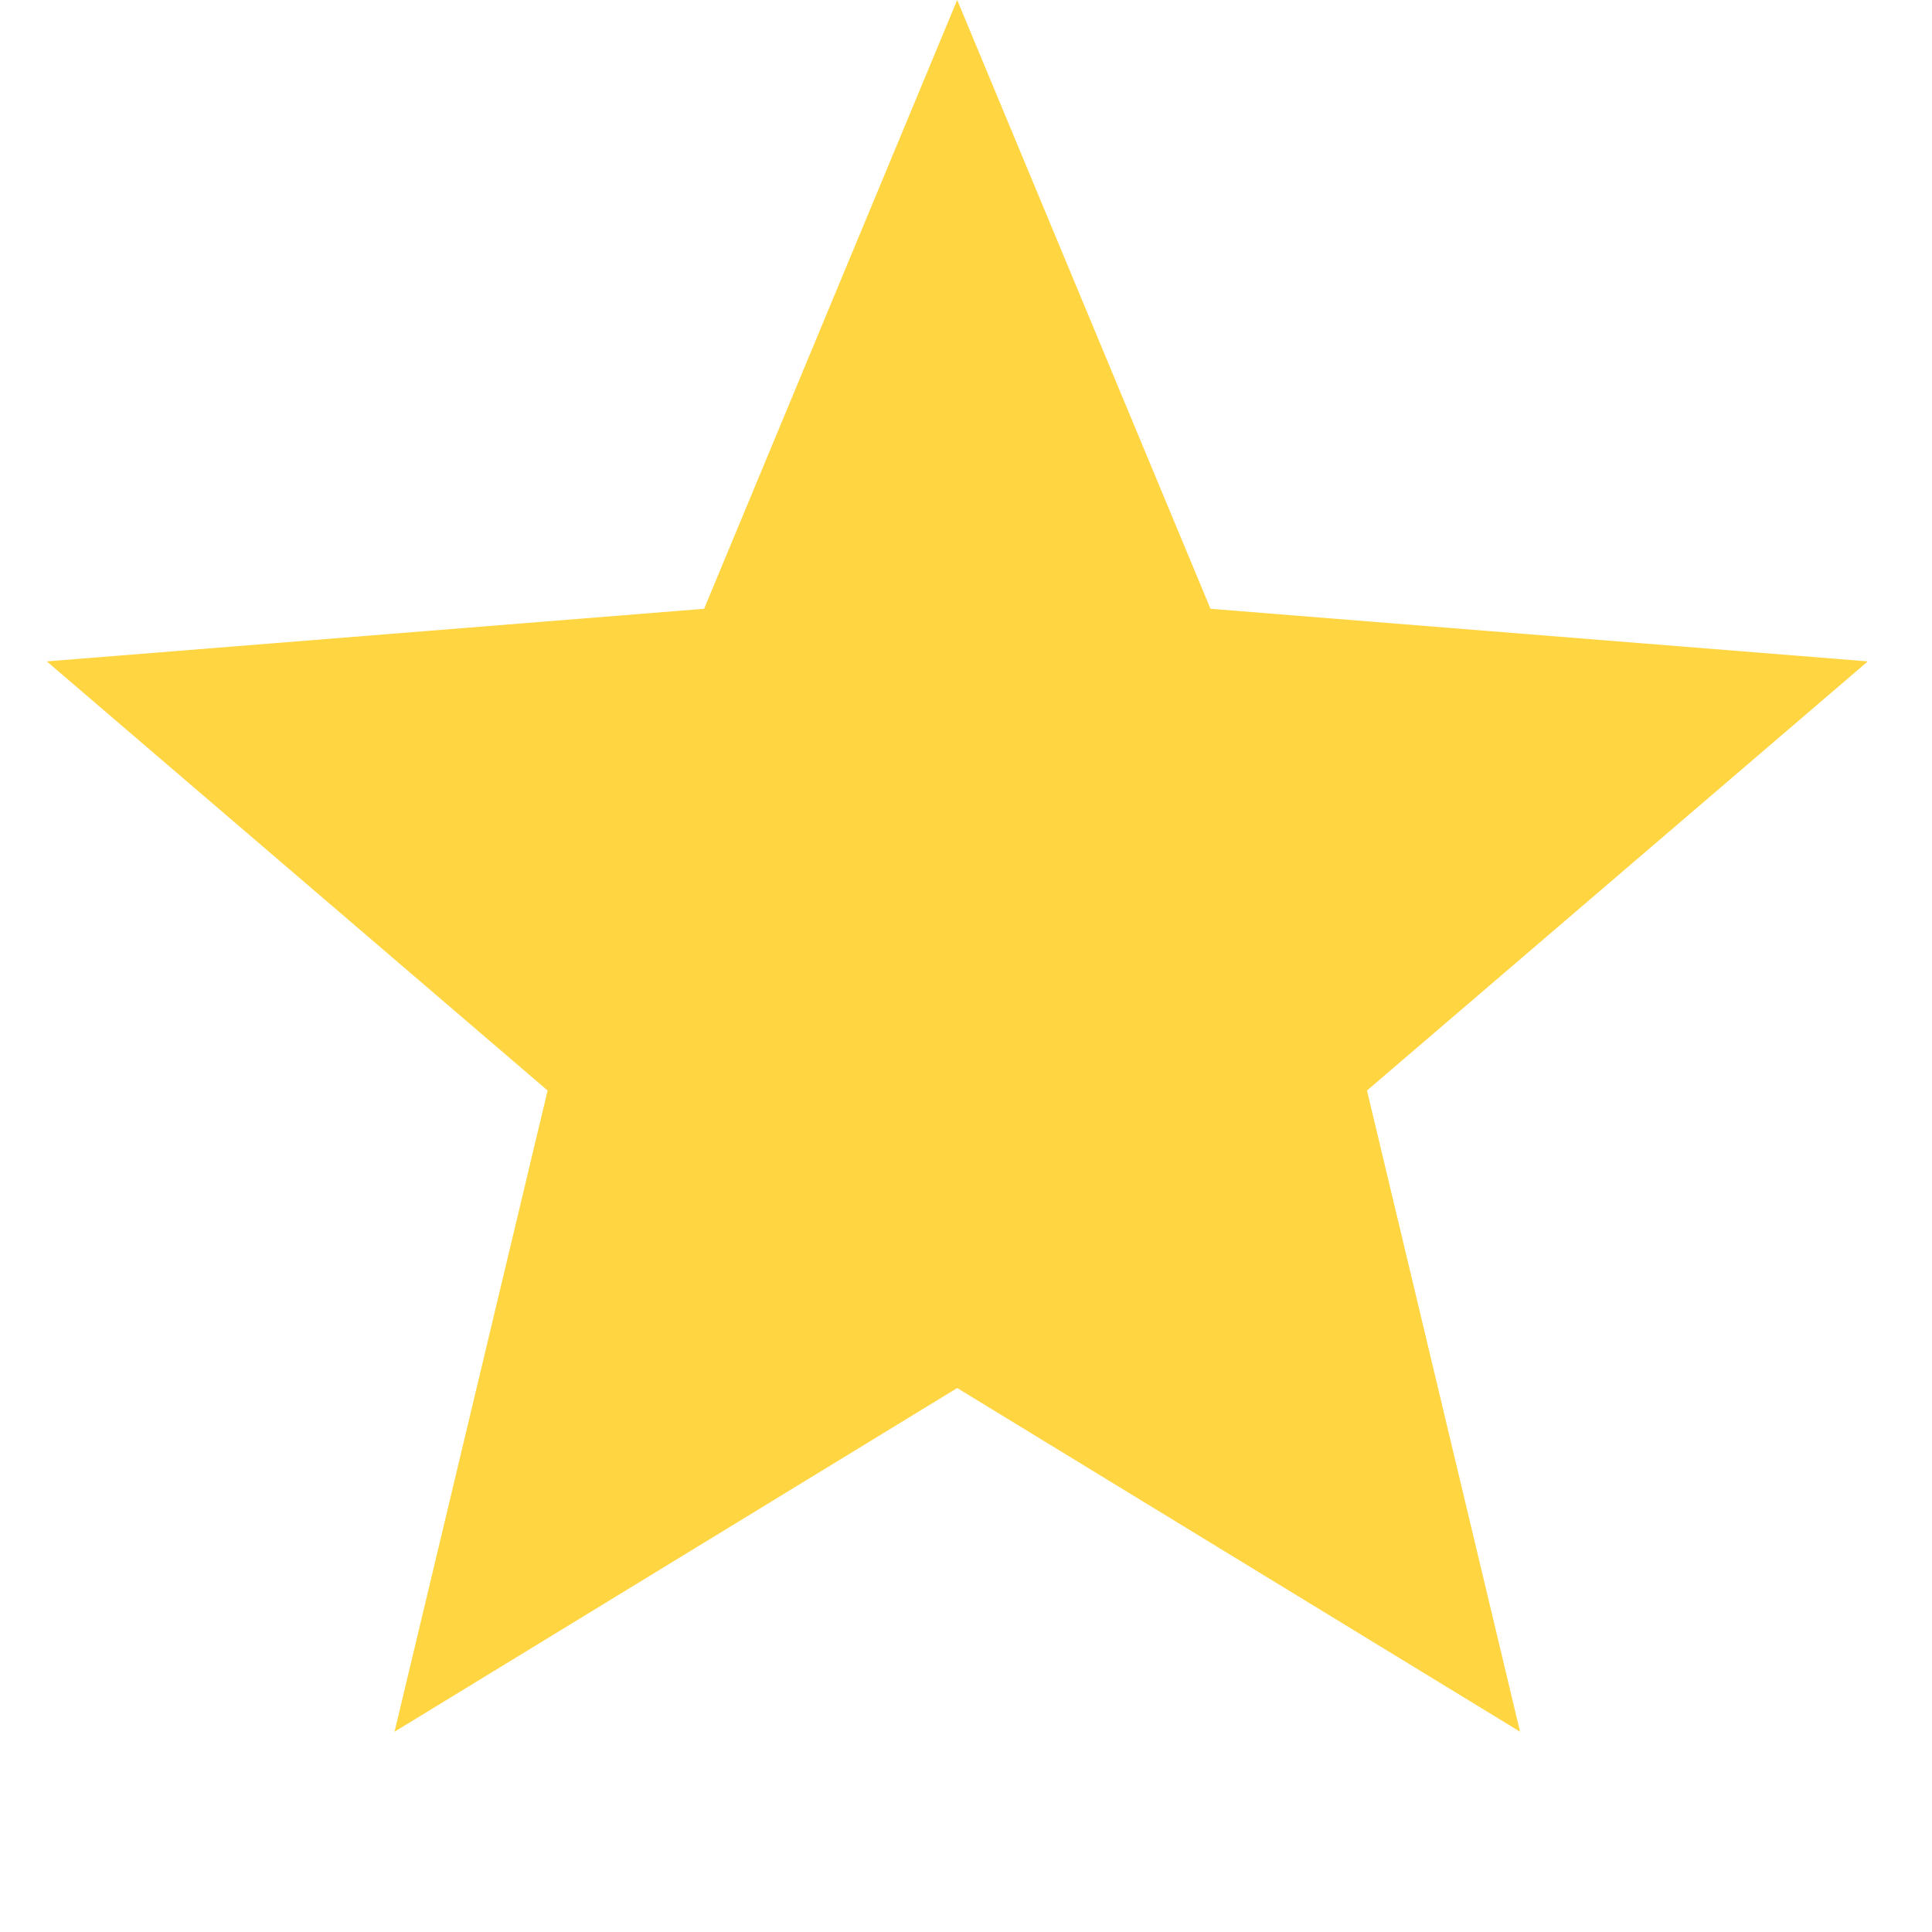
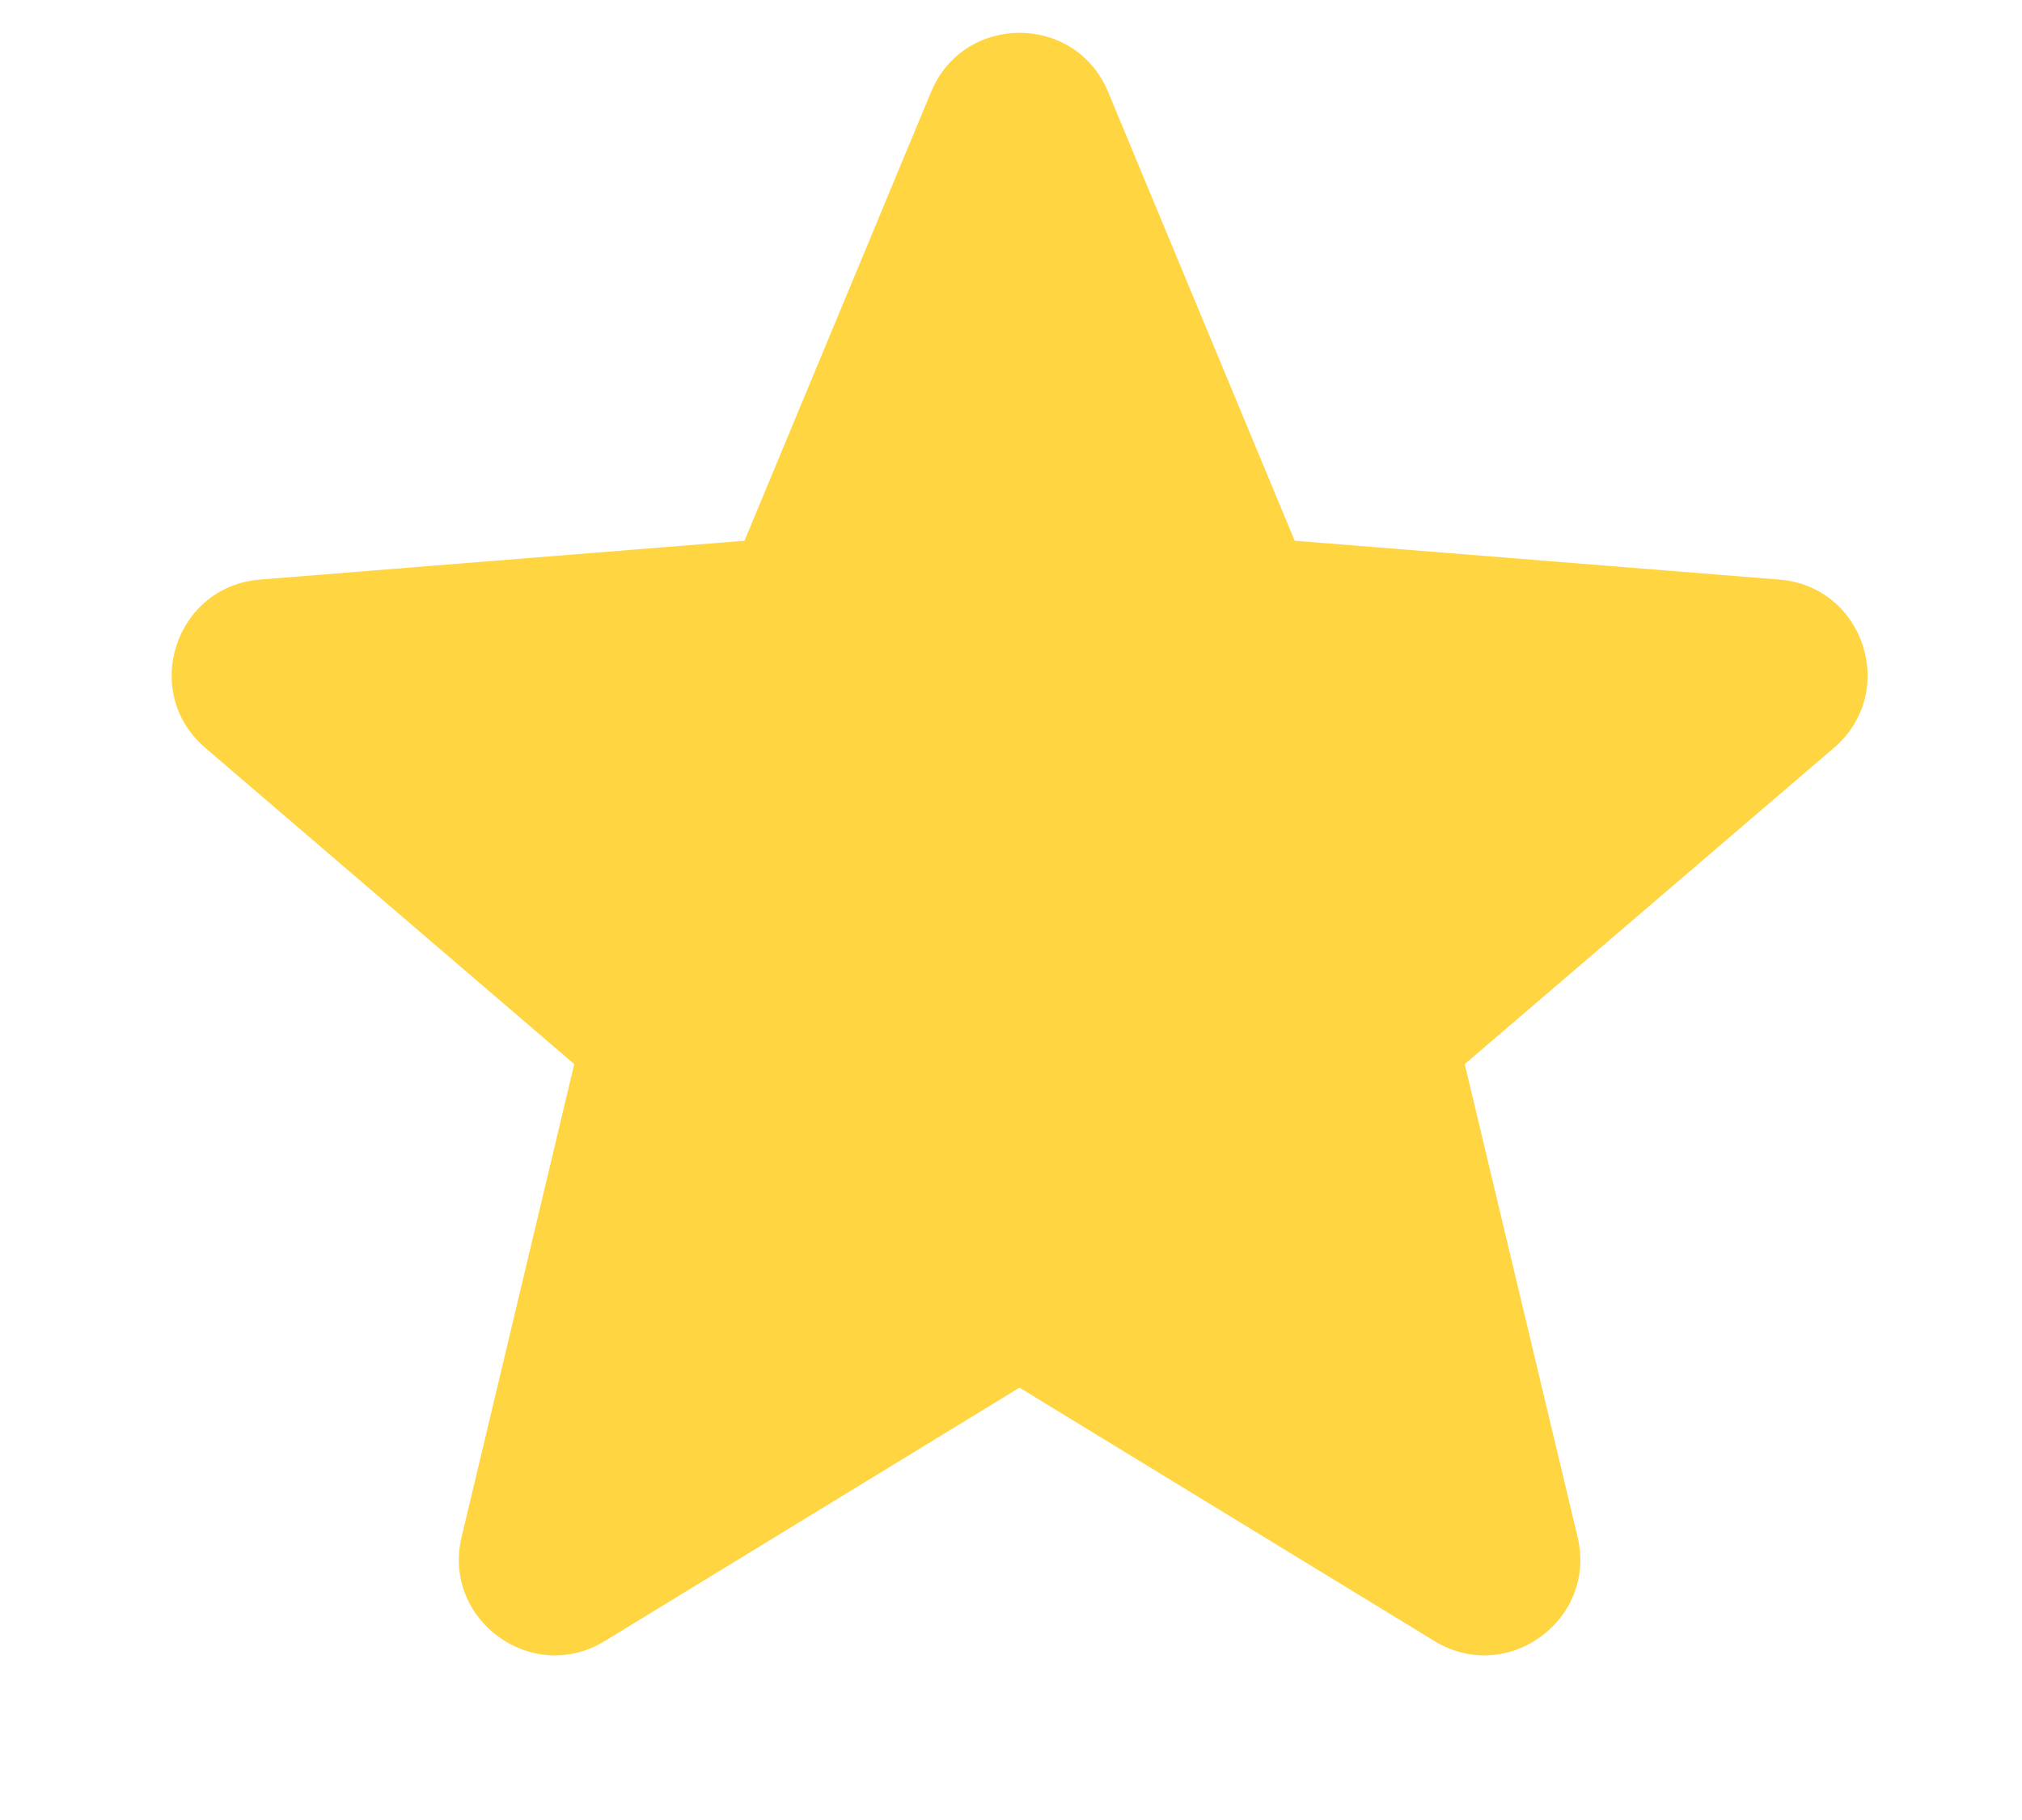
- <svg xmlns="http://www.w3.org/2000/svg" width="9" height="9" viewBox="0 0 9 9" fill="none">
-   <path d="M4.459 0L5.639 2.836L8.701 3.081L6.368 5.08L7.081 8.067L4.459 6.466L1.838 8.067L2.551 5.08L0.218 3.081L3.28 2.836L4.459 0Z" fill="#FFD542" />
+ <svg xmlns="http://www.w3.org/2000/svg" width="10" height="9" viewBox="0 0 10 9" fill="none">
+   <path d="M4.605 0.454C4.767 0.065 5.318 0.065 5.48 0.454L6.403 2.674L8.8 2.866C9.22 2.9 9.39 3.424 9.07 3.698L7.244 5.262L7.802 7.6C7.9 8.01 7.454 8.335 7.094 8.115L5.042 6.862L2.991 8.115C2.631 8.335 2.185 8.01 2.283 7.6L2.84 5.262L1.015 3.698C0.695 3.424 0.865 2.9 1.286 2.866L3.682 2.674L4.605 0.454Z" fill="#FFD542" />
</svg>
